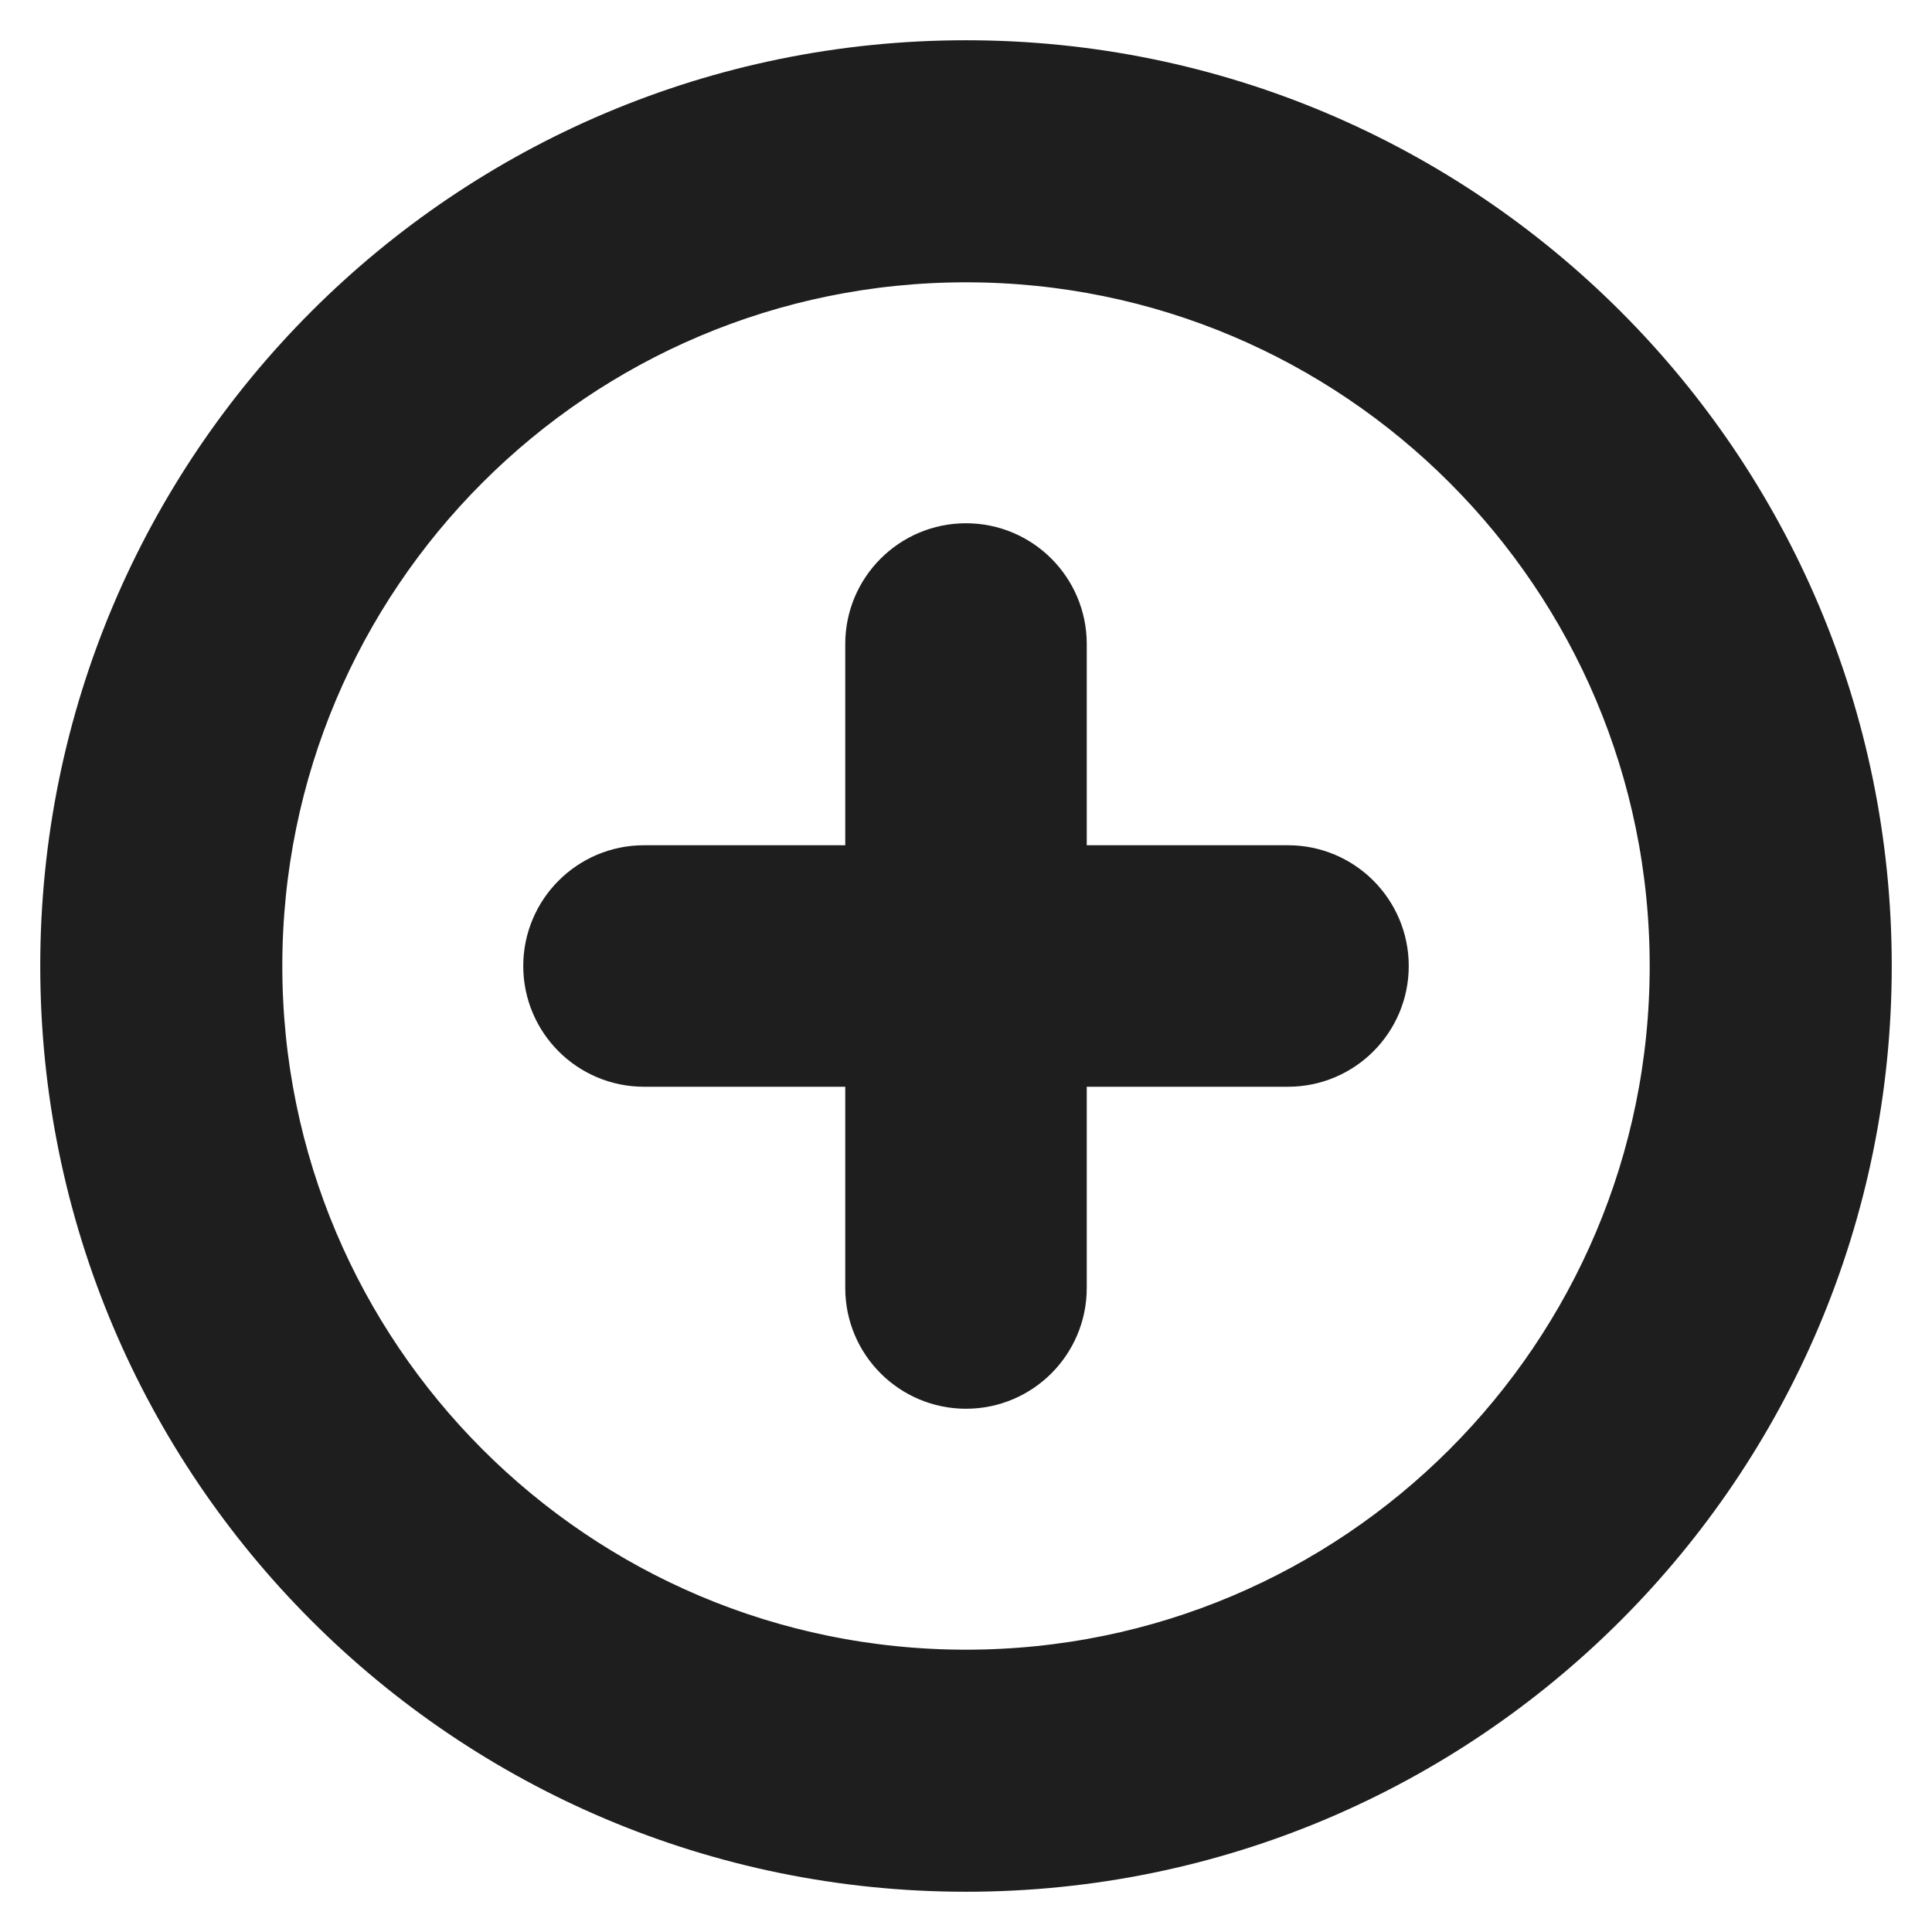
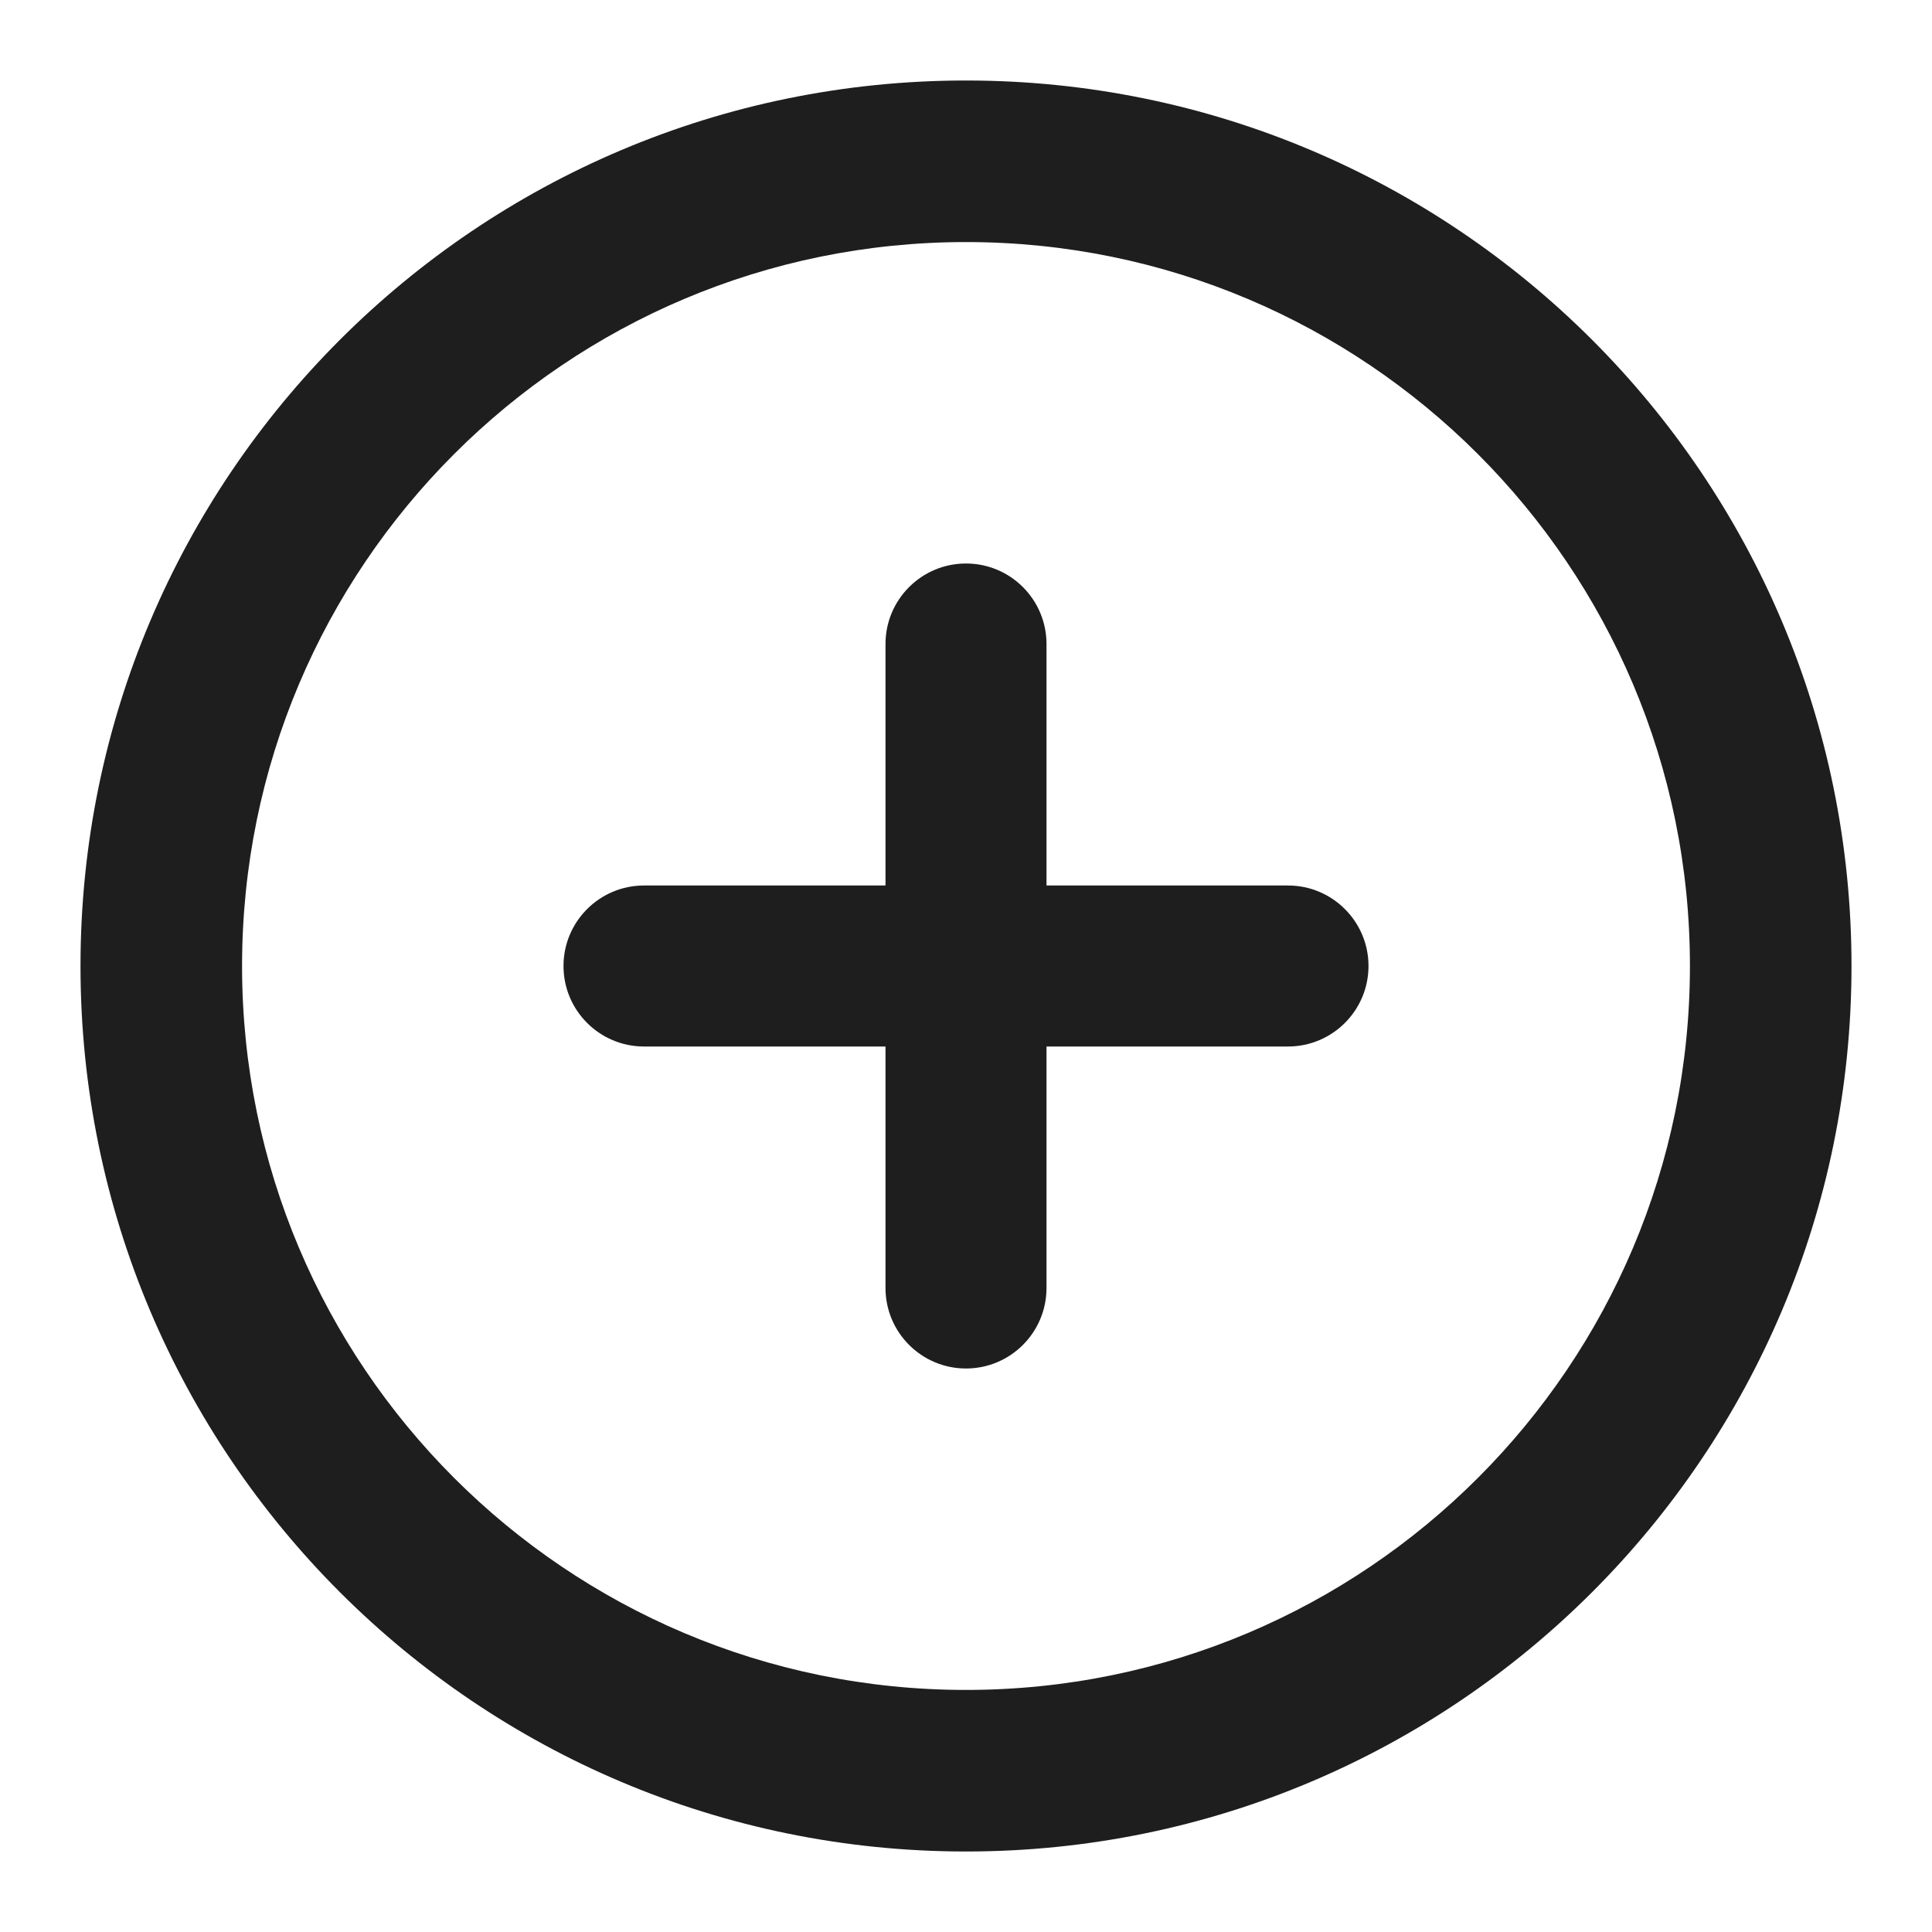
- <svg xmlns="http://www.w3.org/2000/svg" width="800px" height="800px" viewBox="0 0 24 24" fill="none" stroke="#1e1e1e">
+ <svg xmlns="http://www.w3.org/2000/svg" width="800px" height="800px" viewBox="0 0 24.00 24.00" fill="none" stroke="#1e1e1e" stroke-width="0">
  <g id="SVGRepo_bgCarrier" stroke-width="0" />
  <g id="SVGRepo_tracerCarrier" stroke-linecap="round" stroke-linejoin="round" />
  <g id="SVGRepo_iconCarrier">
    <path d="M11 8C11 7.448 11.448 7 12 7C12.552 7 13 7.448 13 8V11H16C16.552 11 17 11.448 17 12C17 12.552 16.552 13 16 13H13V16C13 16.552 12.552 17 12 17C11.448 17 11 16.552 11 16V13H8C7.448 13 7 12.552 7 12C7 11.448 7.448 11 8 11H11V8Z" fill="#1e1e1e" />
    <path fill-rule="evenodd" clip-rule="evenodd" d="M23 12C23 18.075 18.075 23 12 23C5.925 23 1 18.075 1 12C1 5.925 5.925 1 12 1C18.075 1 23 5.925 23 12ZM3.007 12C3.007 16.967 7.033 20.993 12 20.993C16.967 20.993 20.993 16.967 20.993 12C20.993 7.033 16.967 3.007 12 3.007C7.033 3.007 3.007 7.033 3.007 12Z" fill="#1e1e1e" />
  </g>
</svg>
